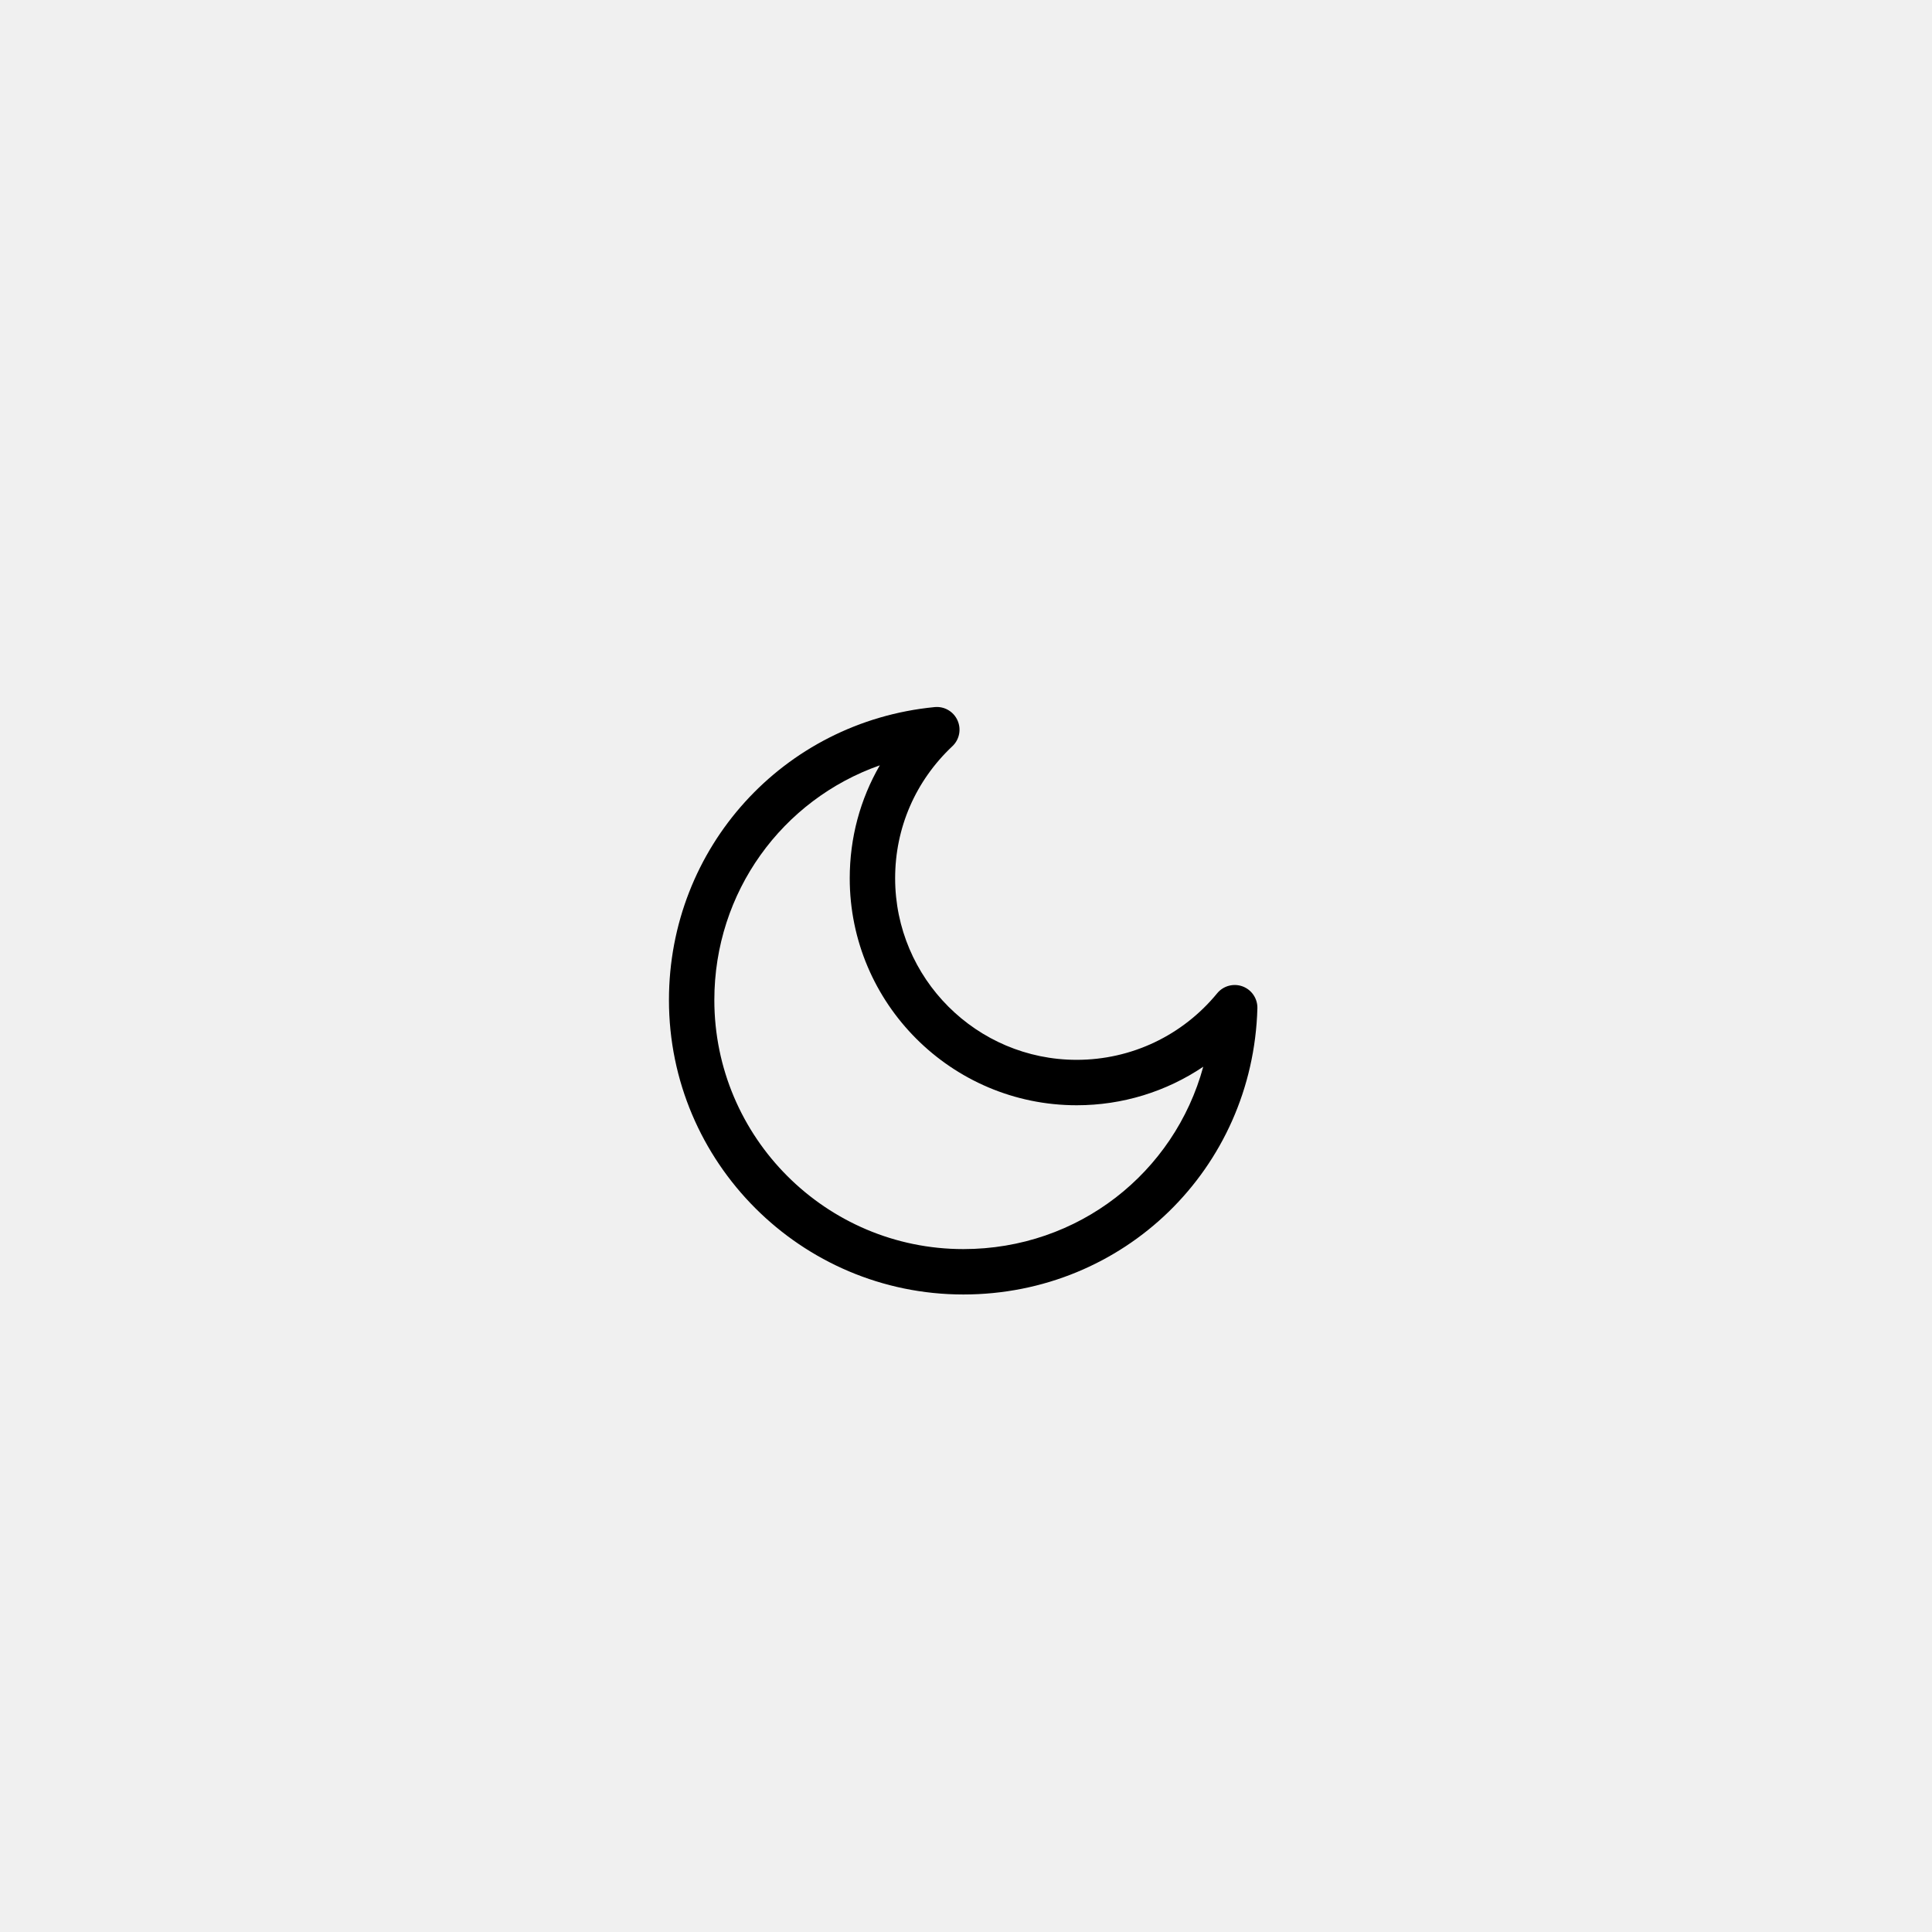
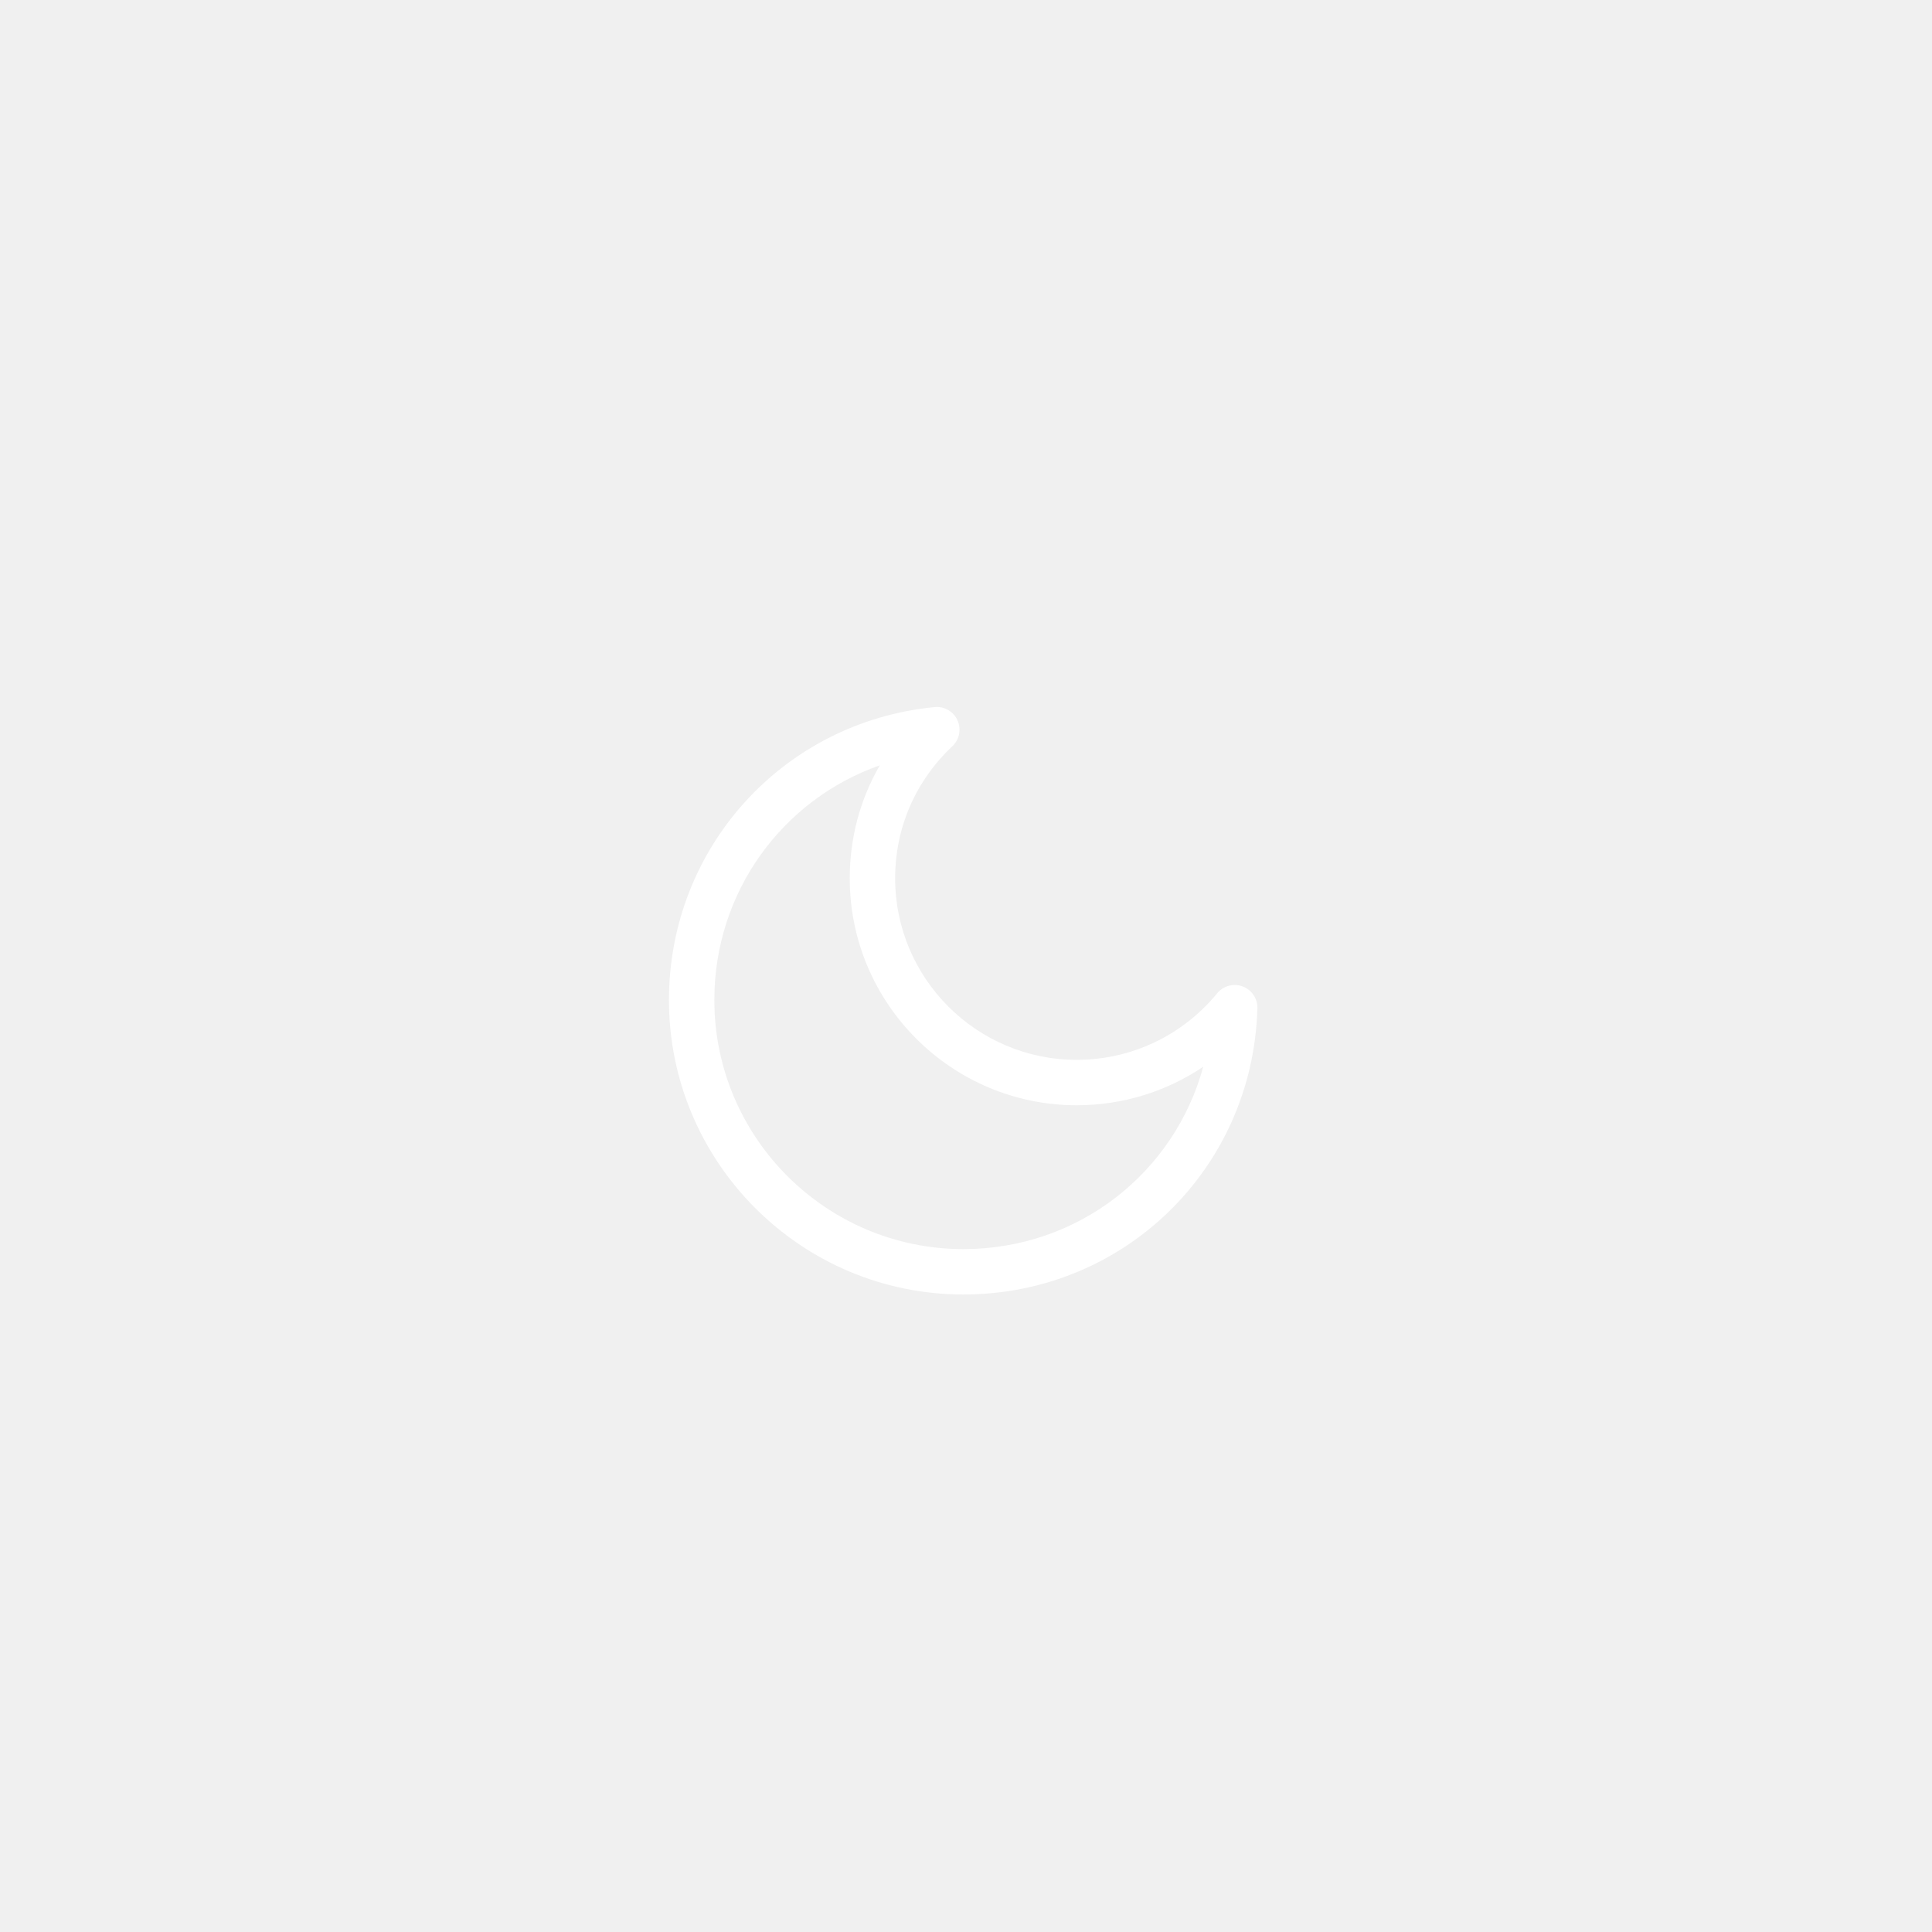
- <svg xmlns="http://www.w3.org/2000/svg" version="1.1" id="Layer_1" x="0px" y="0px" width="100px" height="100px" viewBox="0 0 100 100" enable-background="new 0 0 100 100" xml:space="preserve">
+ <svg xmlns="http://www.w3.org/2000/svg" version="1.1" id="Layer_1" x="0px" y="0px" width="100px" height="100px" fill="#fff" viewBox="0 0 100 100" enable-background="new 0 0 100 100" xml:space="preserve">
  <g>
    <path d="M49.864,67.002c-8.403,0-15.239-6.836-15.239-15.239c0-7.884,5.912-14.403,13.751-15.164   c0.502-0.05,0.976,0.226,1.183,0.684c0.208,0.458,0.102,0.997-0.264,1.341c-1.911,1.799-2.963,4.226-2.963,6.835   c0,5.182,4.216,9.398,9.398,9.398c2.826,0,5.475-1.256,7.27-3.444c0.319-0.389,0.851-0.53,1.319-0.356   c0.471,0.176,0.777,0.632,0.763,1.134C64.852,60.496,58.167,67.002,49.864,67.002z M45.539,39.613   c-5.047,1.775-8.565,6.557-8.565,12.15c0,7.108,5.782,12.89,12.89,12.89c5.953,0,10.922-3.955,12.416-9.439   c-1.914,1.289-4.183,1.994-6.55,1.994c-6.478,0-11.748-5.269-11.748-11.748C43.982,43.368,44.522,41.37,45.539,39.613z" />
  </g>
</svg>
